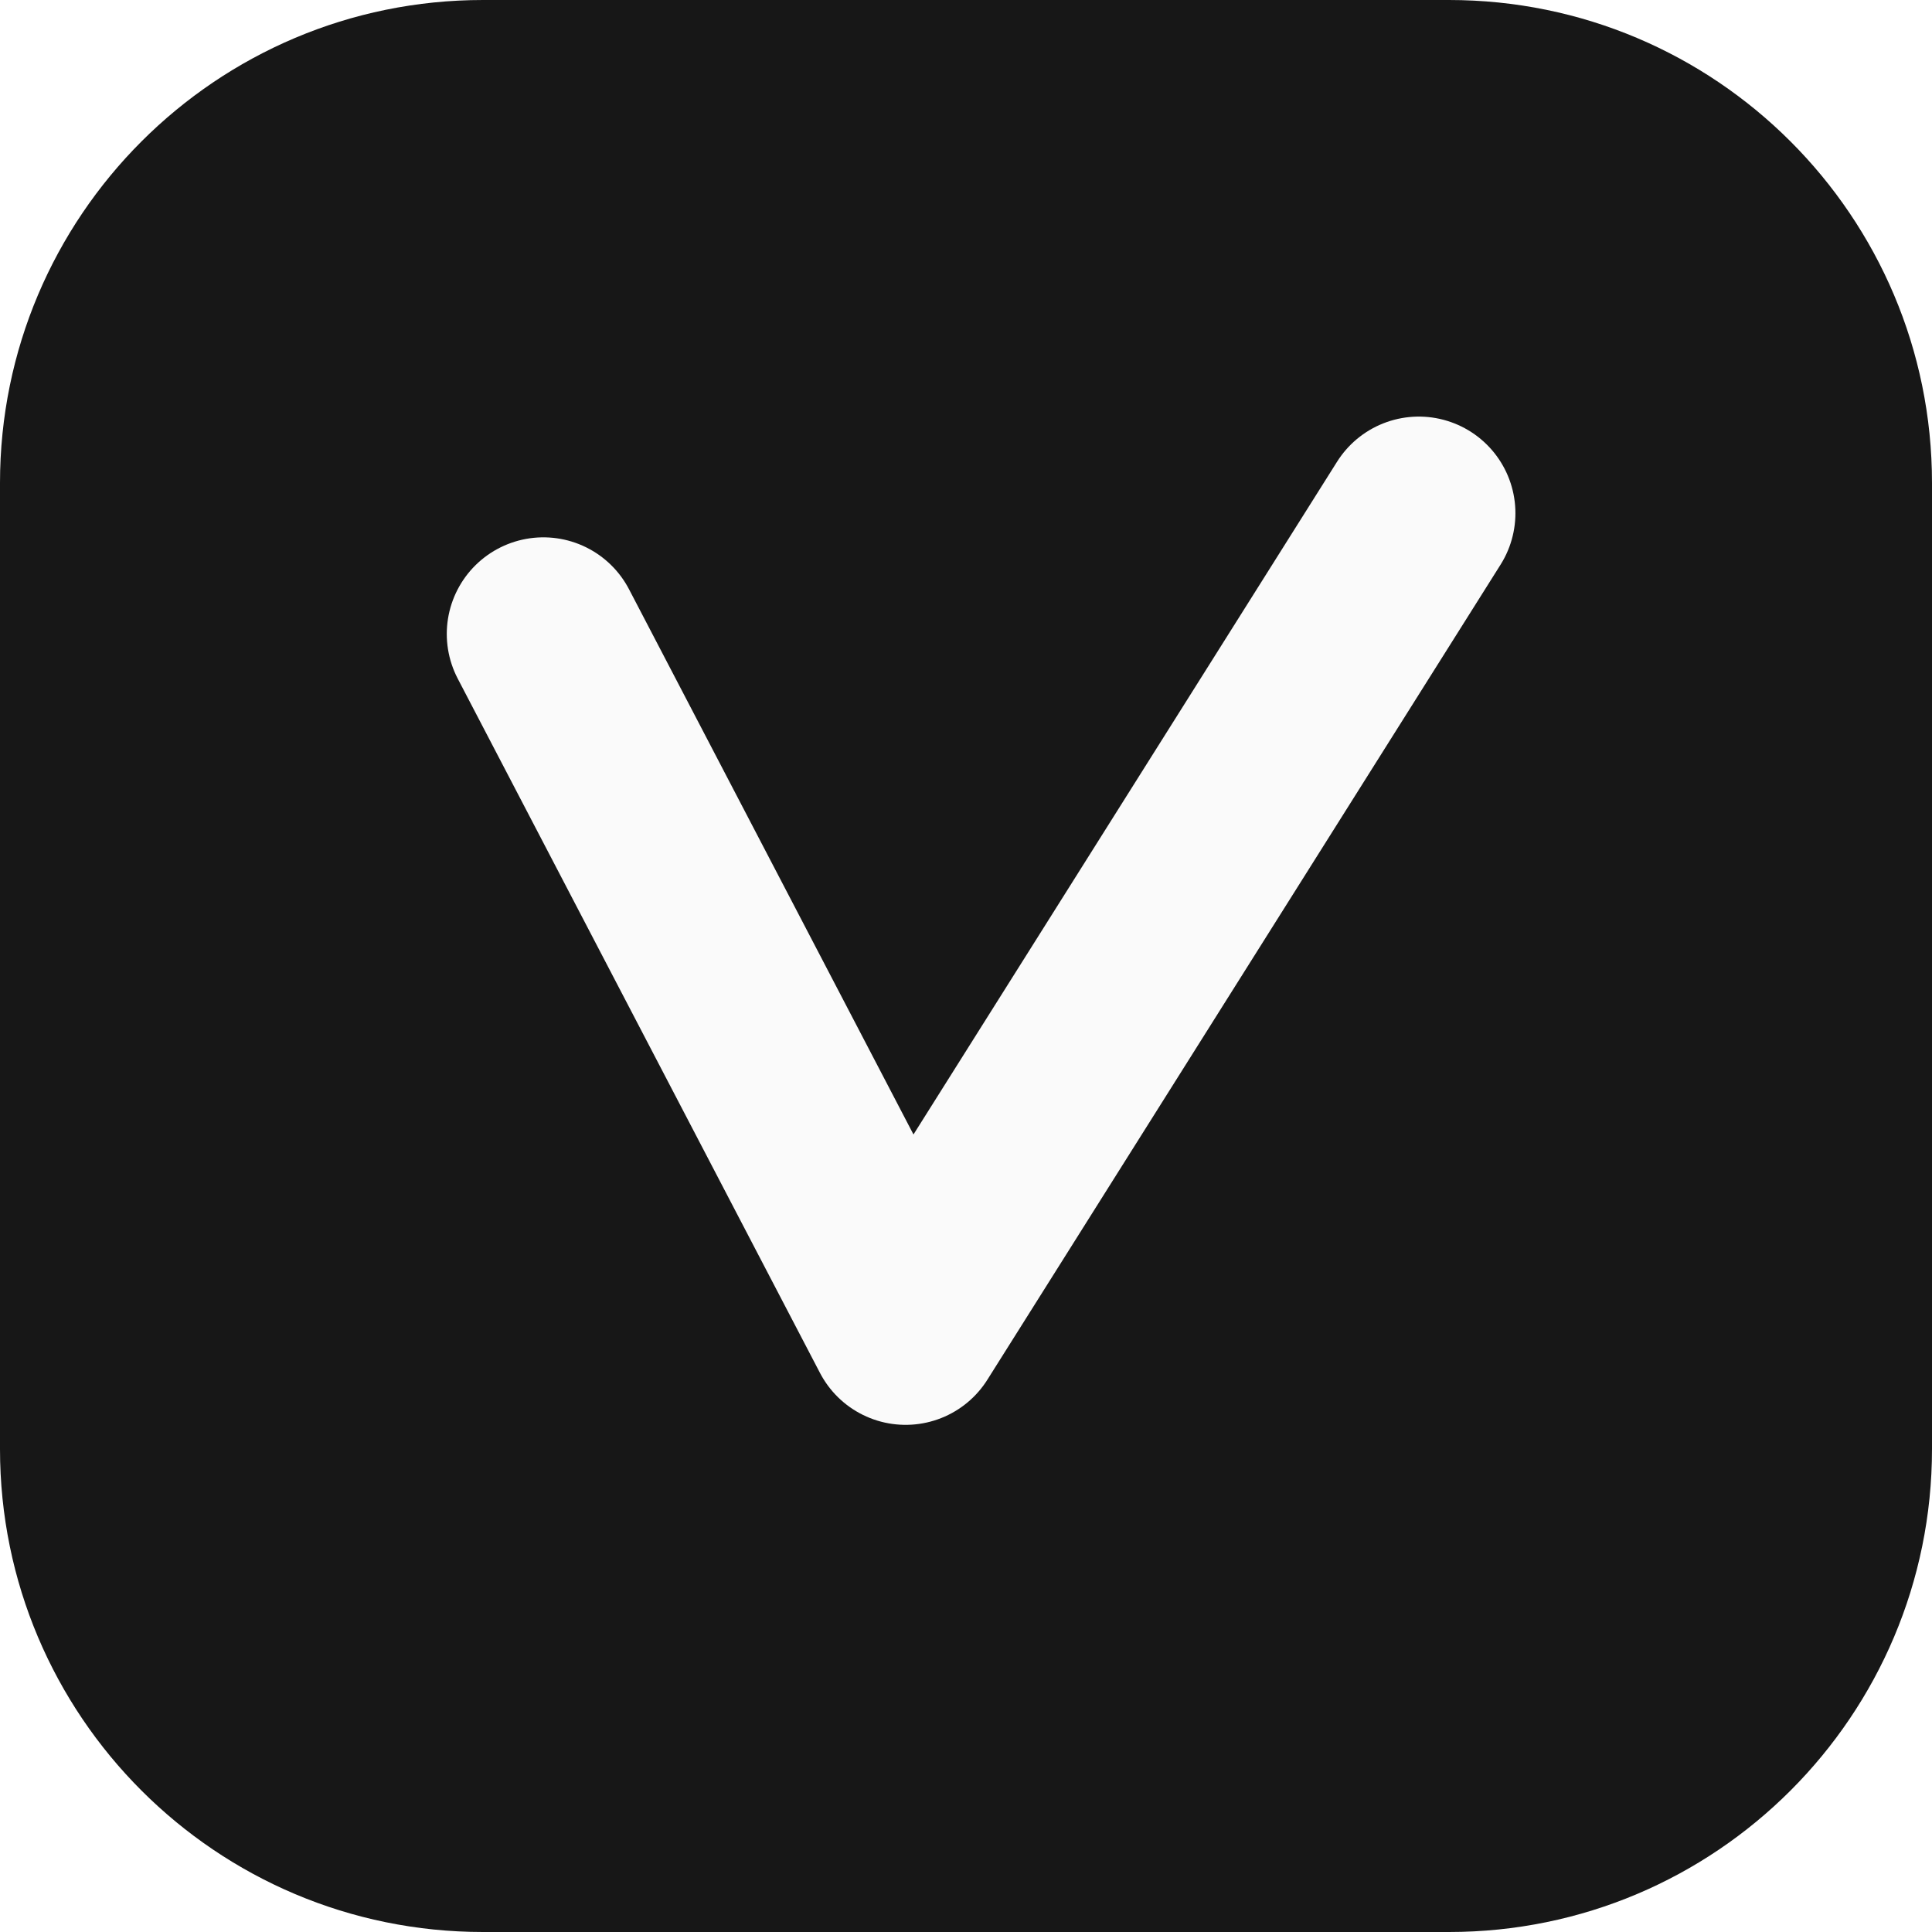
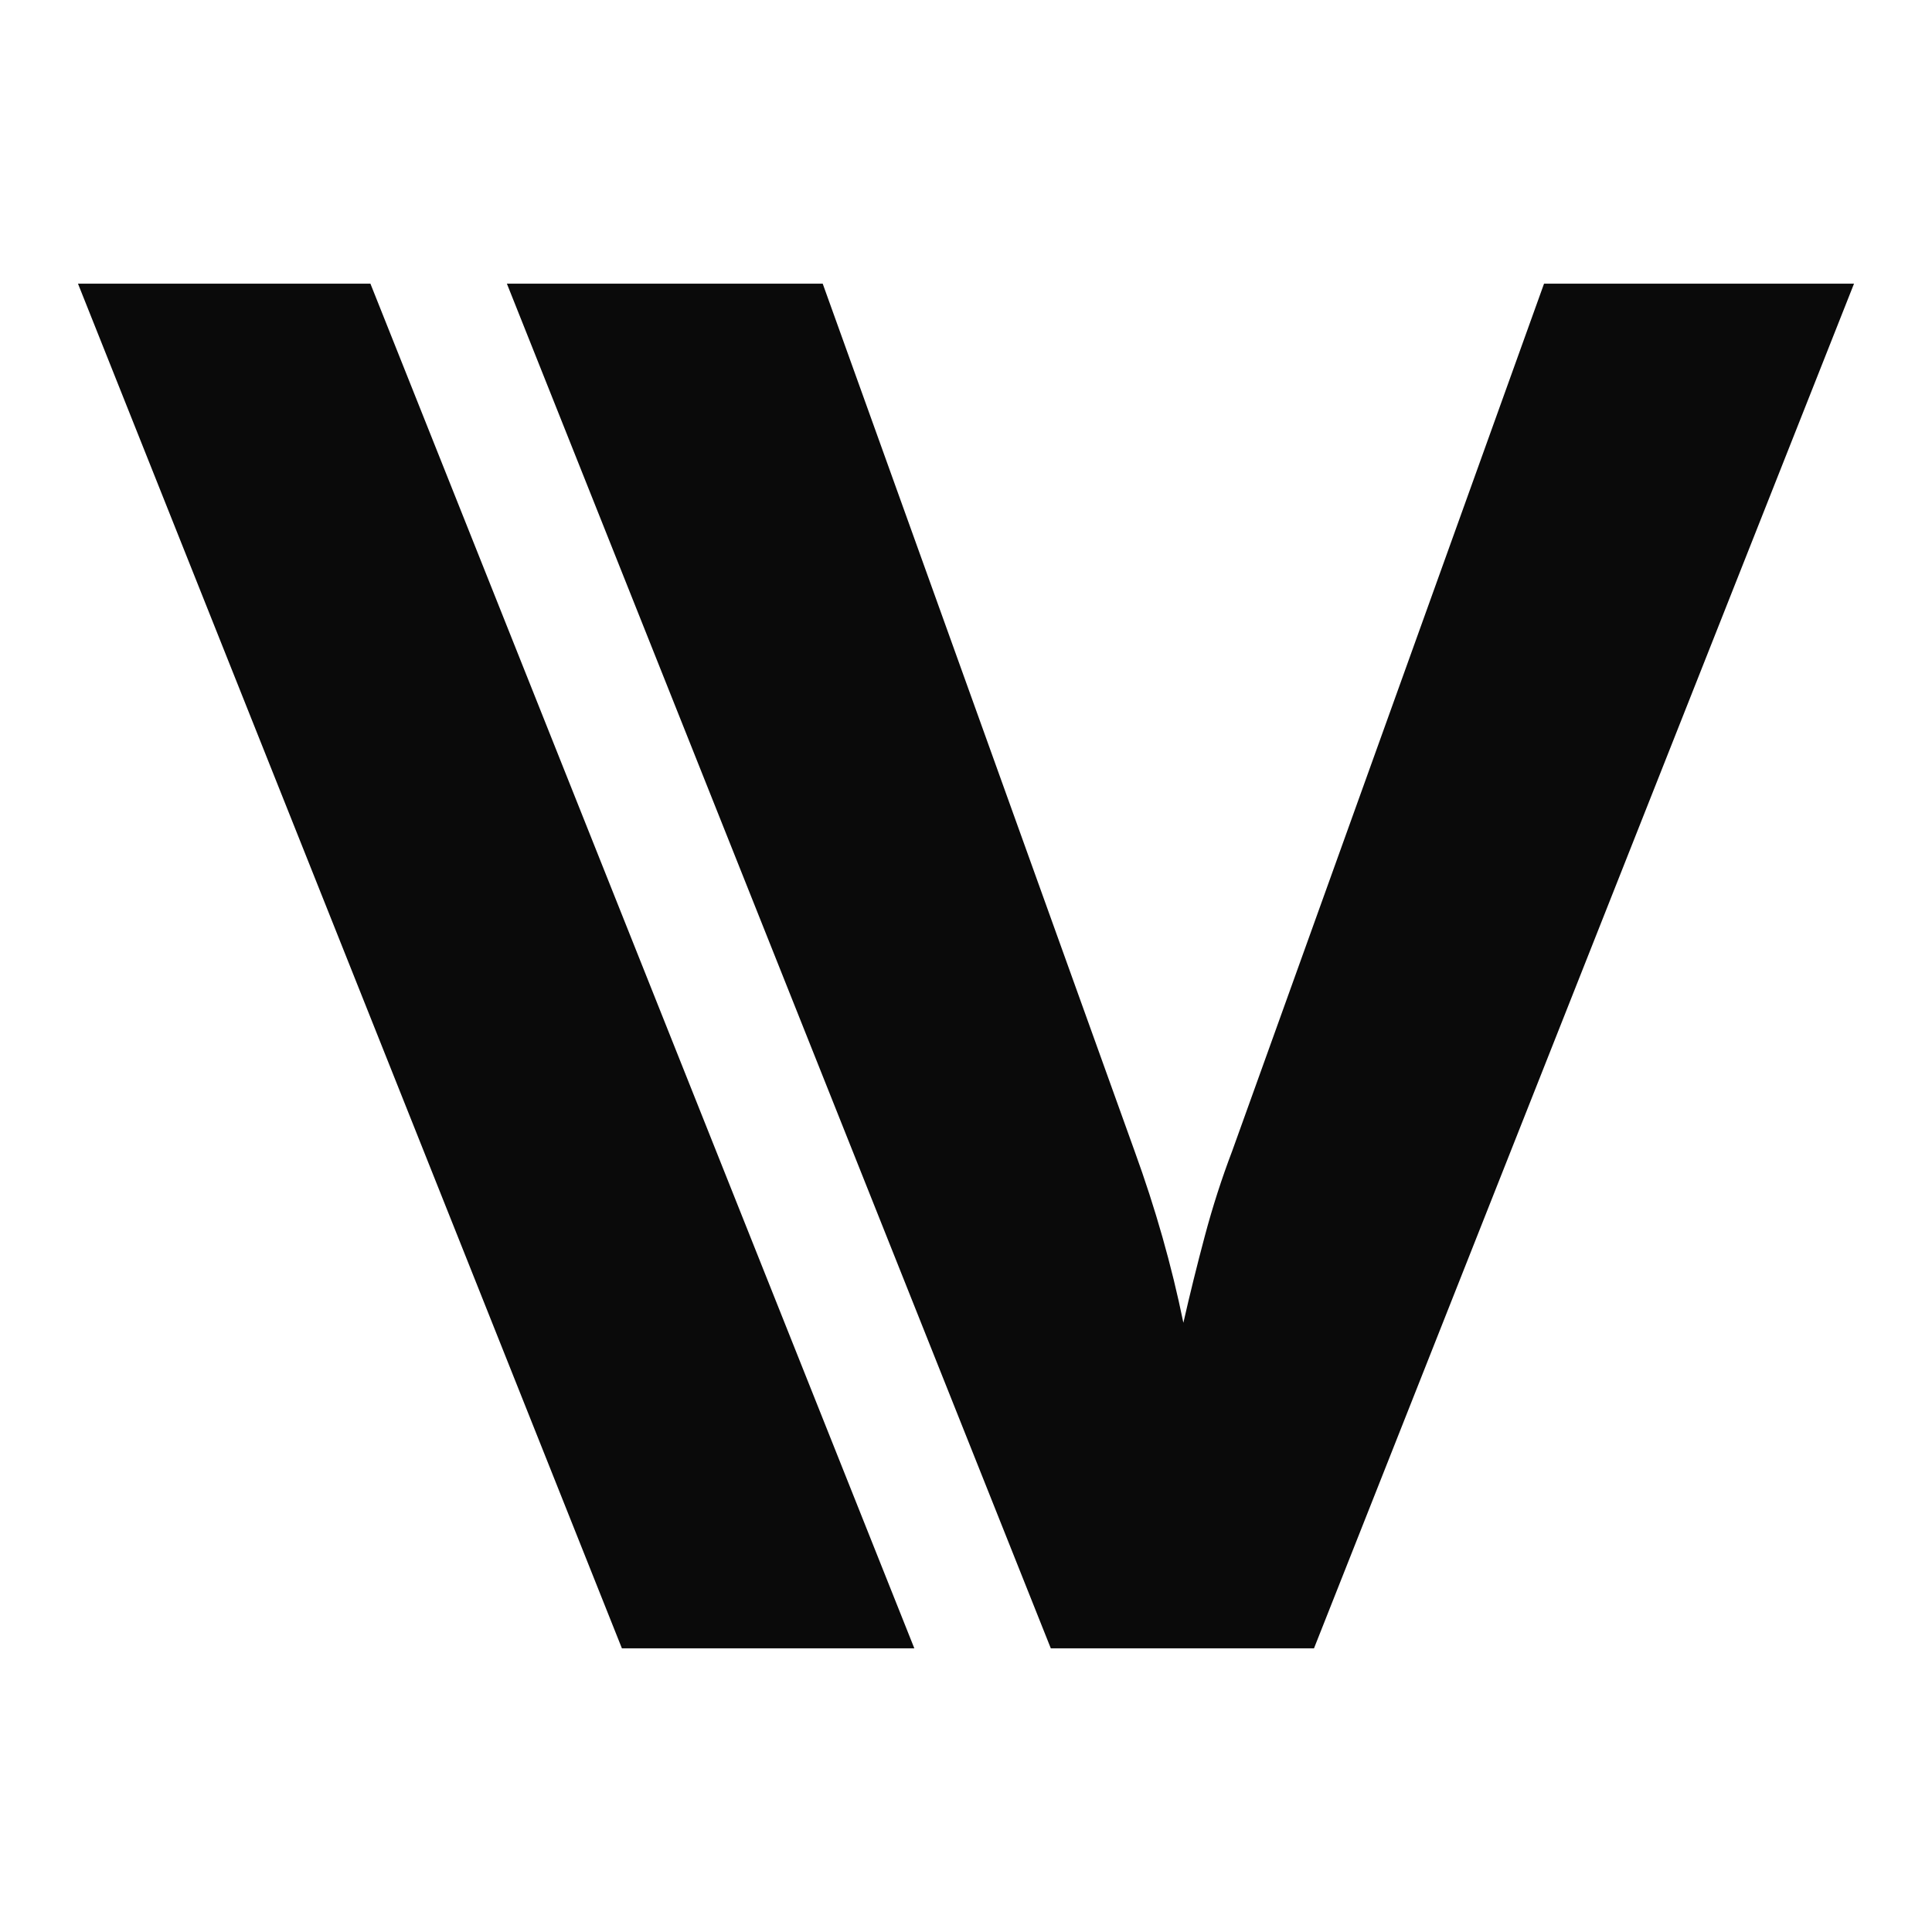
- <svg xmlns="http://www.w3.org/2000/svg" viewBox="0 0 32 32">
-   <rect width="32" height="32" rx="8" fill="#171717" />
-   <path d="M9 10.5 L15 22 L23.5 8.5" fill="none" stroke="#fafafa" stroke-width="3.2" stroke-linecap="round" stroke-linejoin="round" />
+ <svg xmlns="http://www.w3.org/2000/svg" viewBox="-40 -145.5 991 991">
+   <style>path{fill:#0a0a0a}@media (prefers-color-scheme:dark){path{fill:#fafafa}}</style>
+   <path d="M0 0H150L429 700H279Z" />
+   <path d="M499 700 220 0H382L542 445Q558 489 567 533Q572 511 578 488.5Q584 466 592 445L752 0H911L634 700Z" />
</svg>
